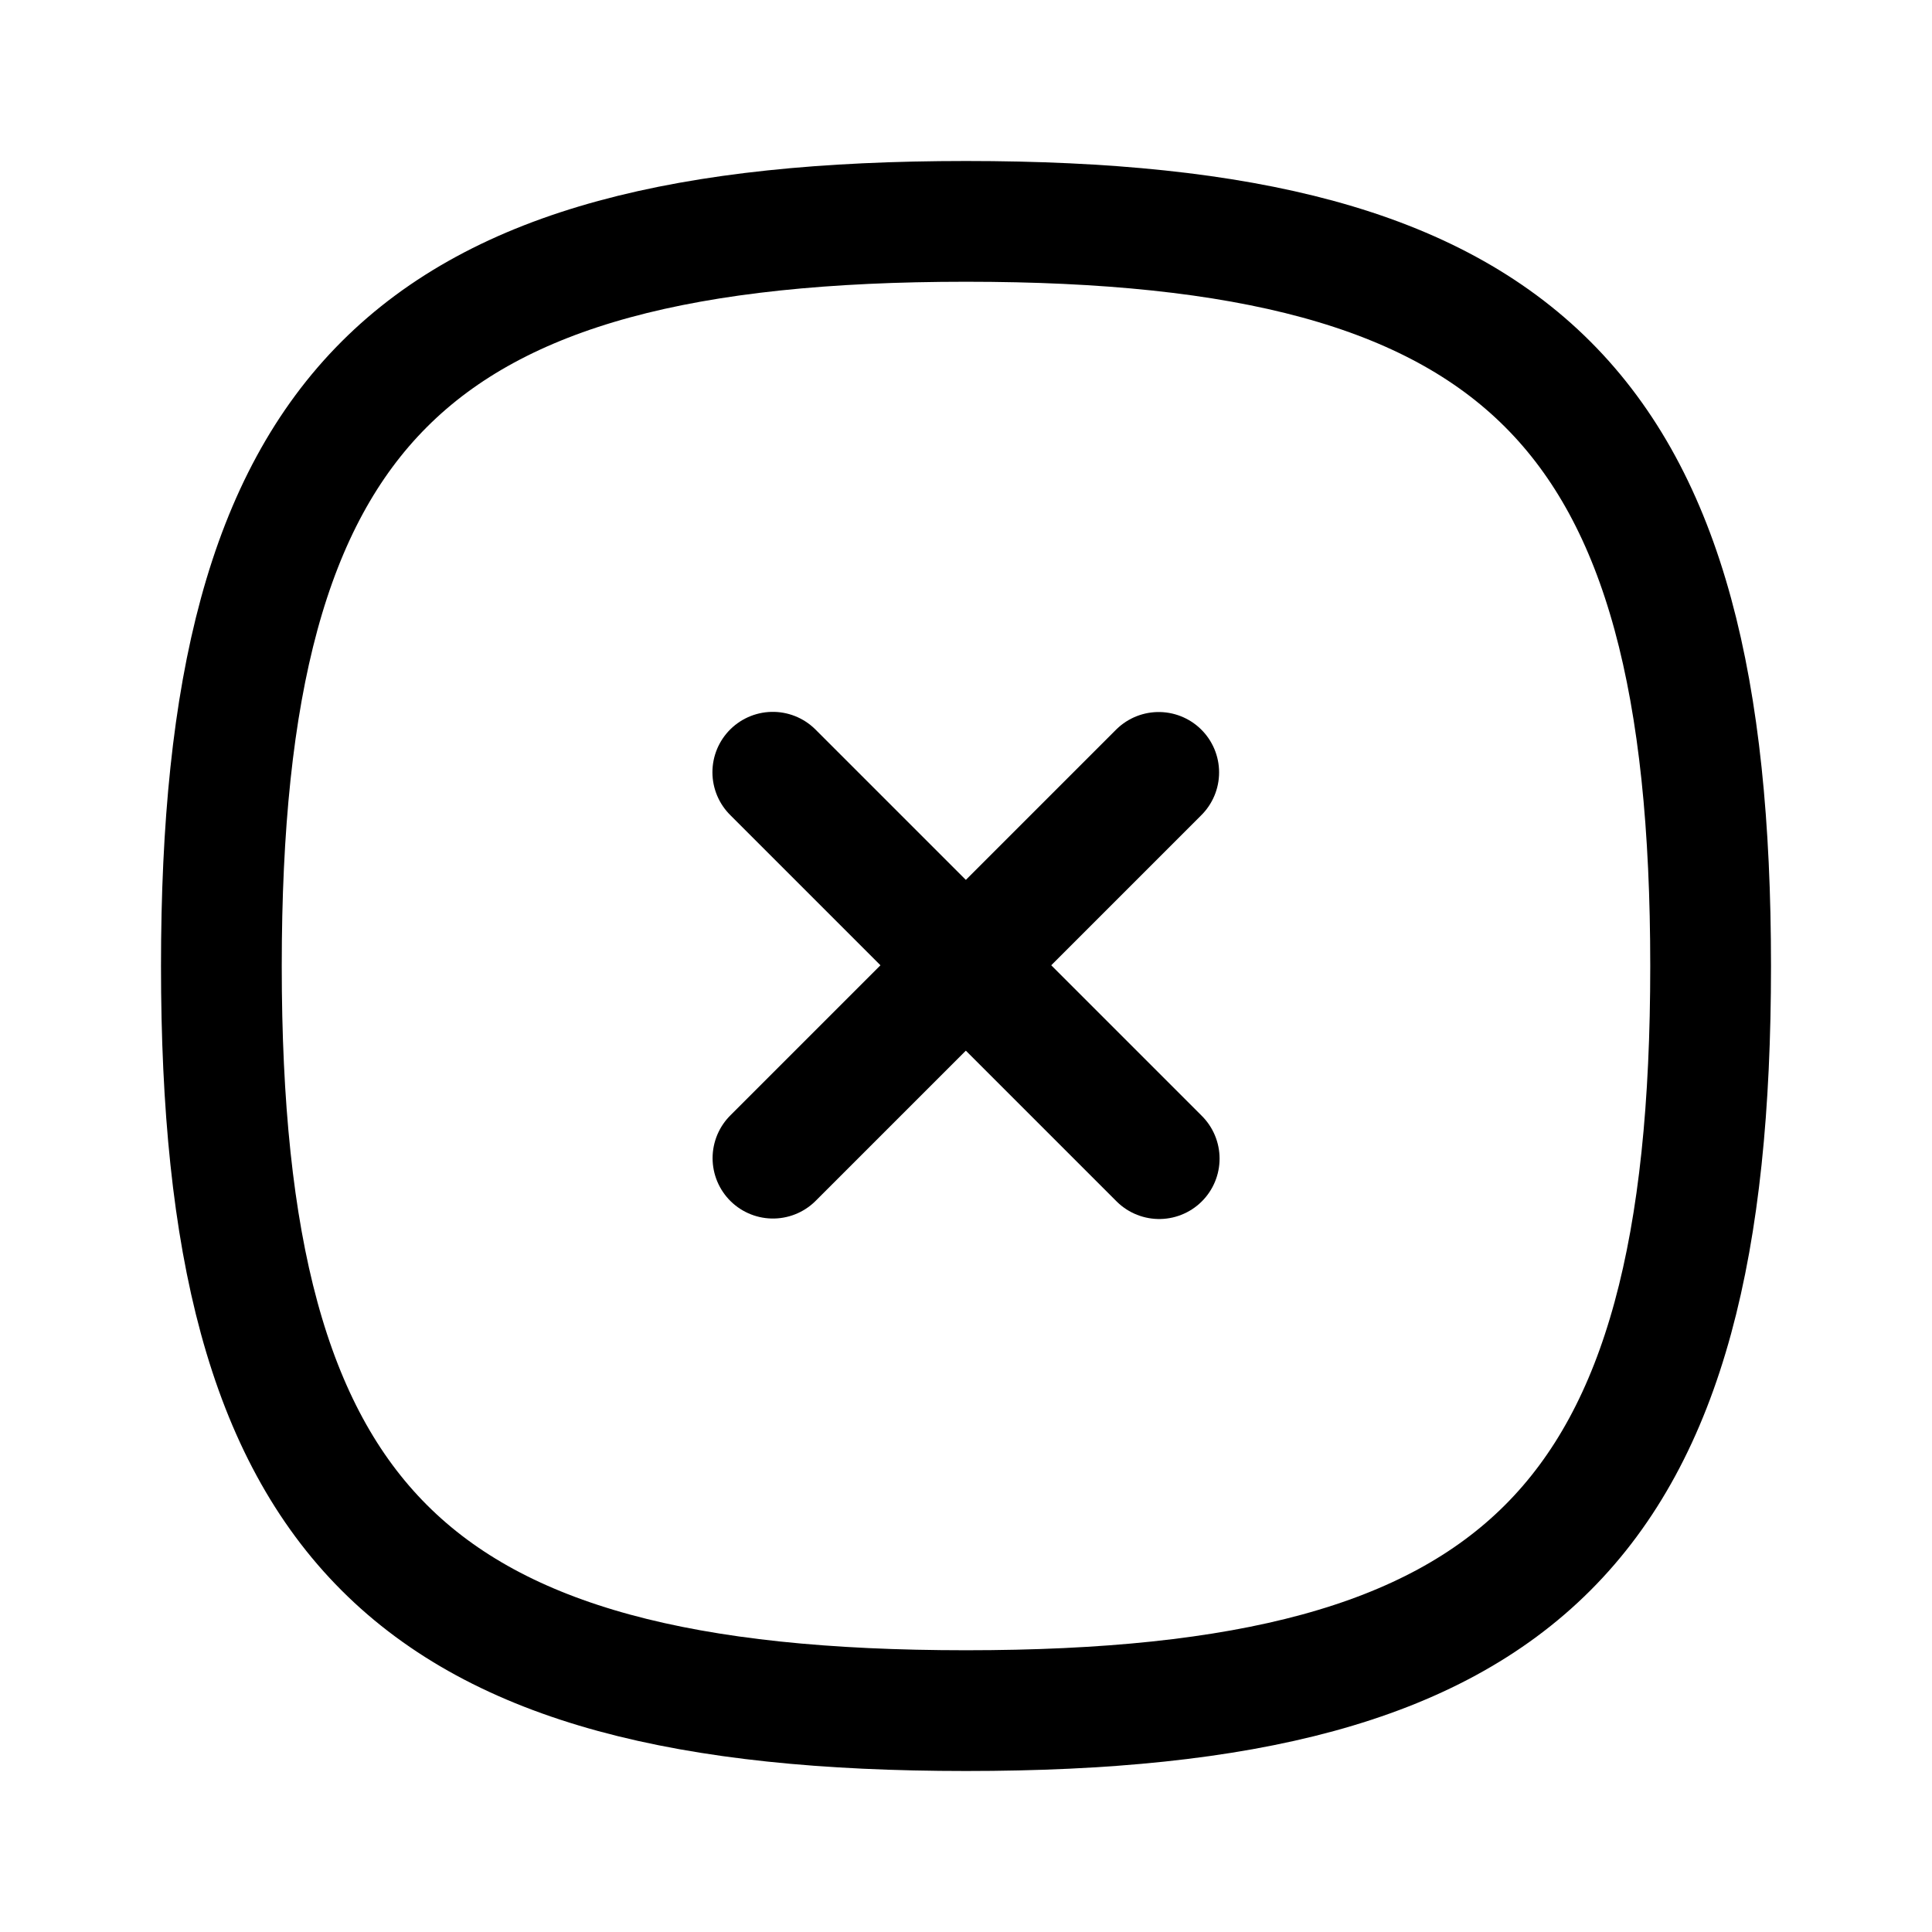
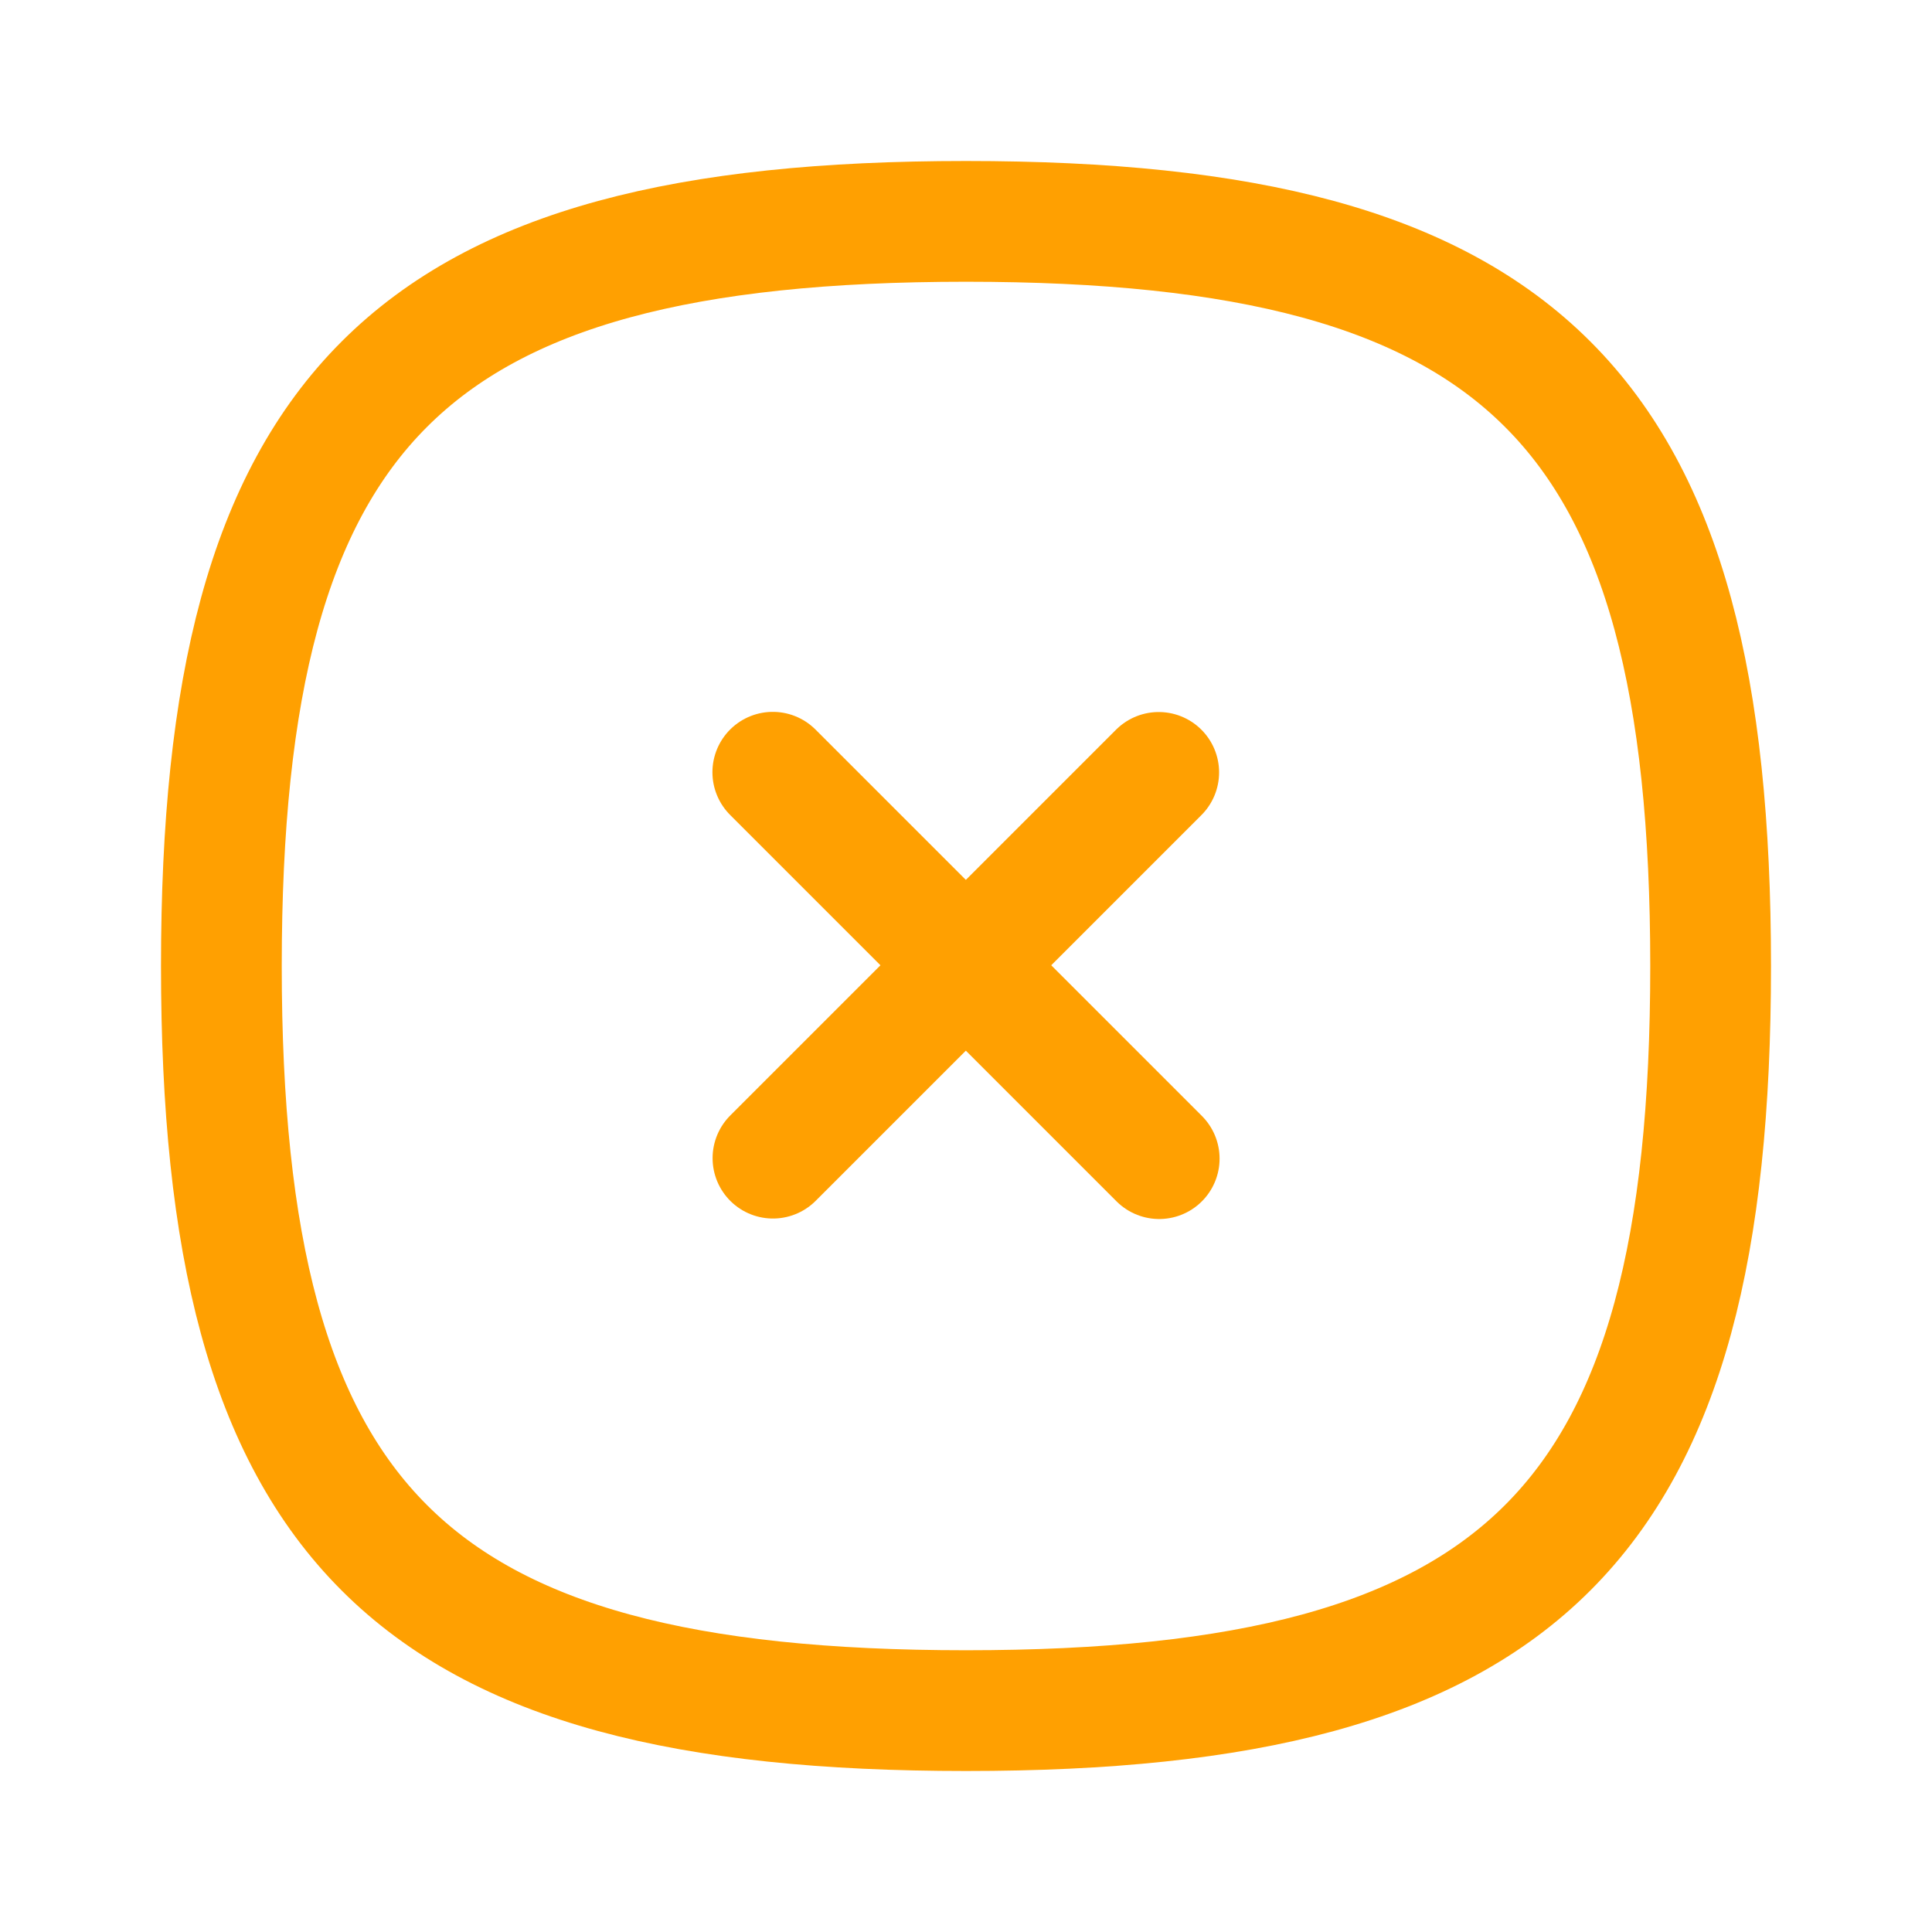
<svg xmlns="http://www.w3.org/2000/svg" width="24px" height="24px" viewBox="0 0 24 24" version="1.1">
  <g id="Iconly/Curved/Close-Square" stroke="none" stroke-width="1" fill="none" fill-rule="evenodd" stroke-linecap="round" stroke-linejoin="round">
-     <g id="Close-Square" transform="translate(2, 2)" stroke="#000000" stroke-width="1.5">
+     <g id="Close-Square" transform="translate(2, 2)" stroke="#ffa001" stroke-width="1.5">
      <line x1="12.394" y1="7.595" x2="7.602" y2="12.387" id="Stroke-1" />
      <line x1="12.4" y1="12.393" x2="7.6" y2="7.593" id="Stroke-2" />
      <path d="M0.75,10 C0.75,16.937 3.063,19.25 10,19.25 C16.937,19.25 19.25,16.937 19.25,10 C19.25,3.063 16.937,0.75 10,0.75 C3.063,0.75 0.75,3.063 0.75,10 Z" id="Stroke-3" />
    </g>
  </g>
</svg>
